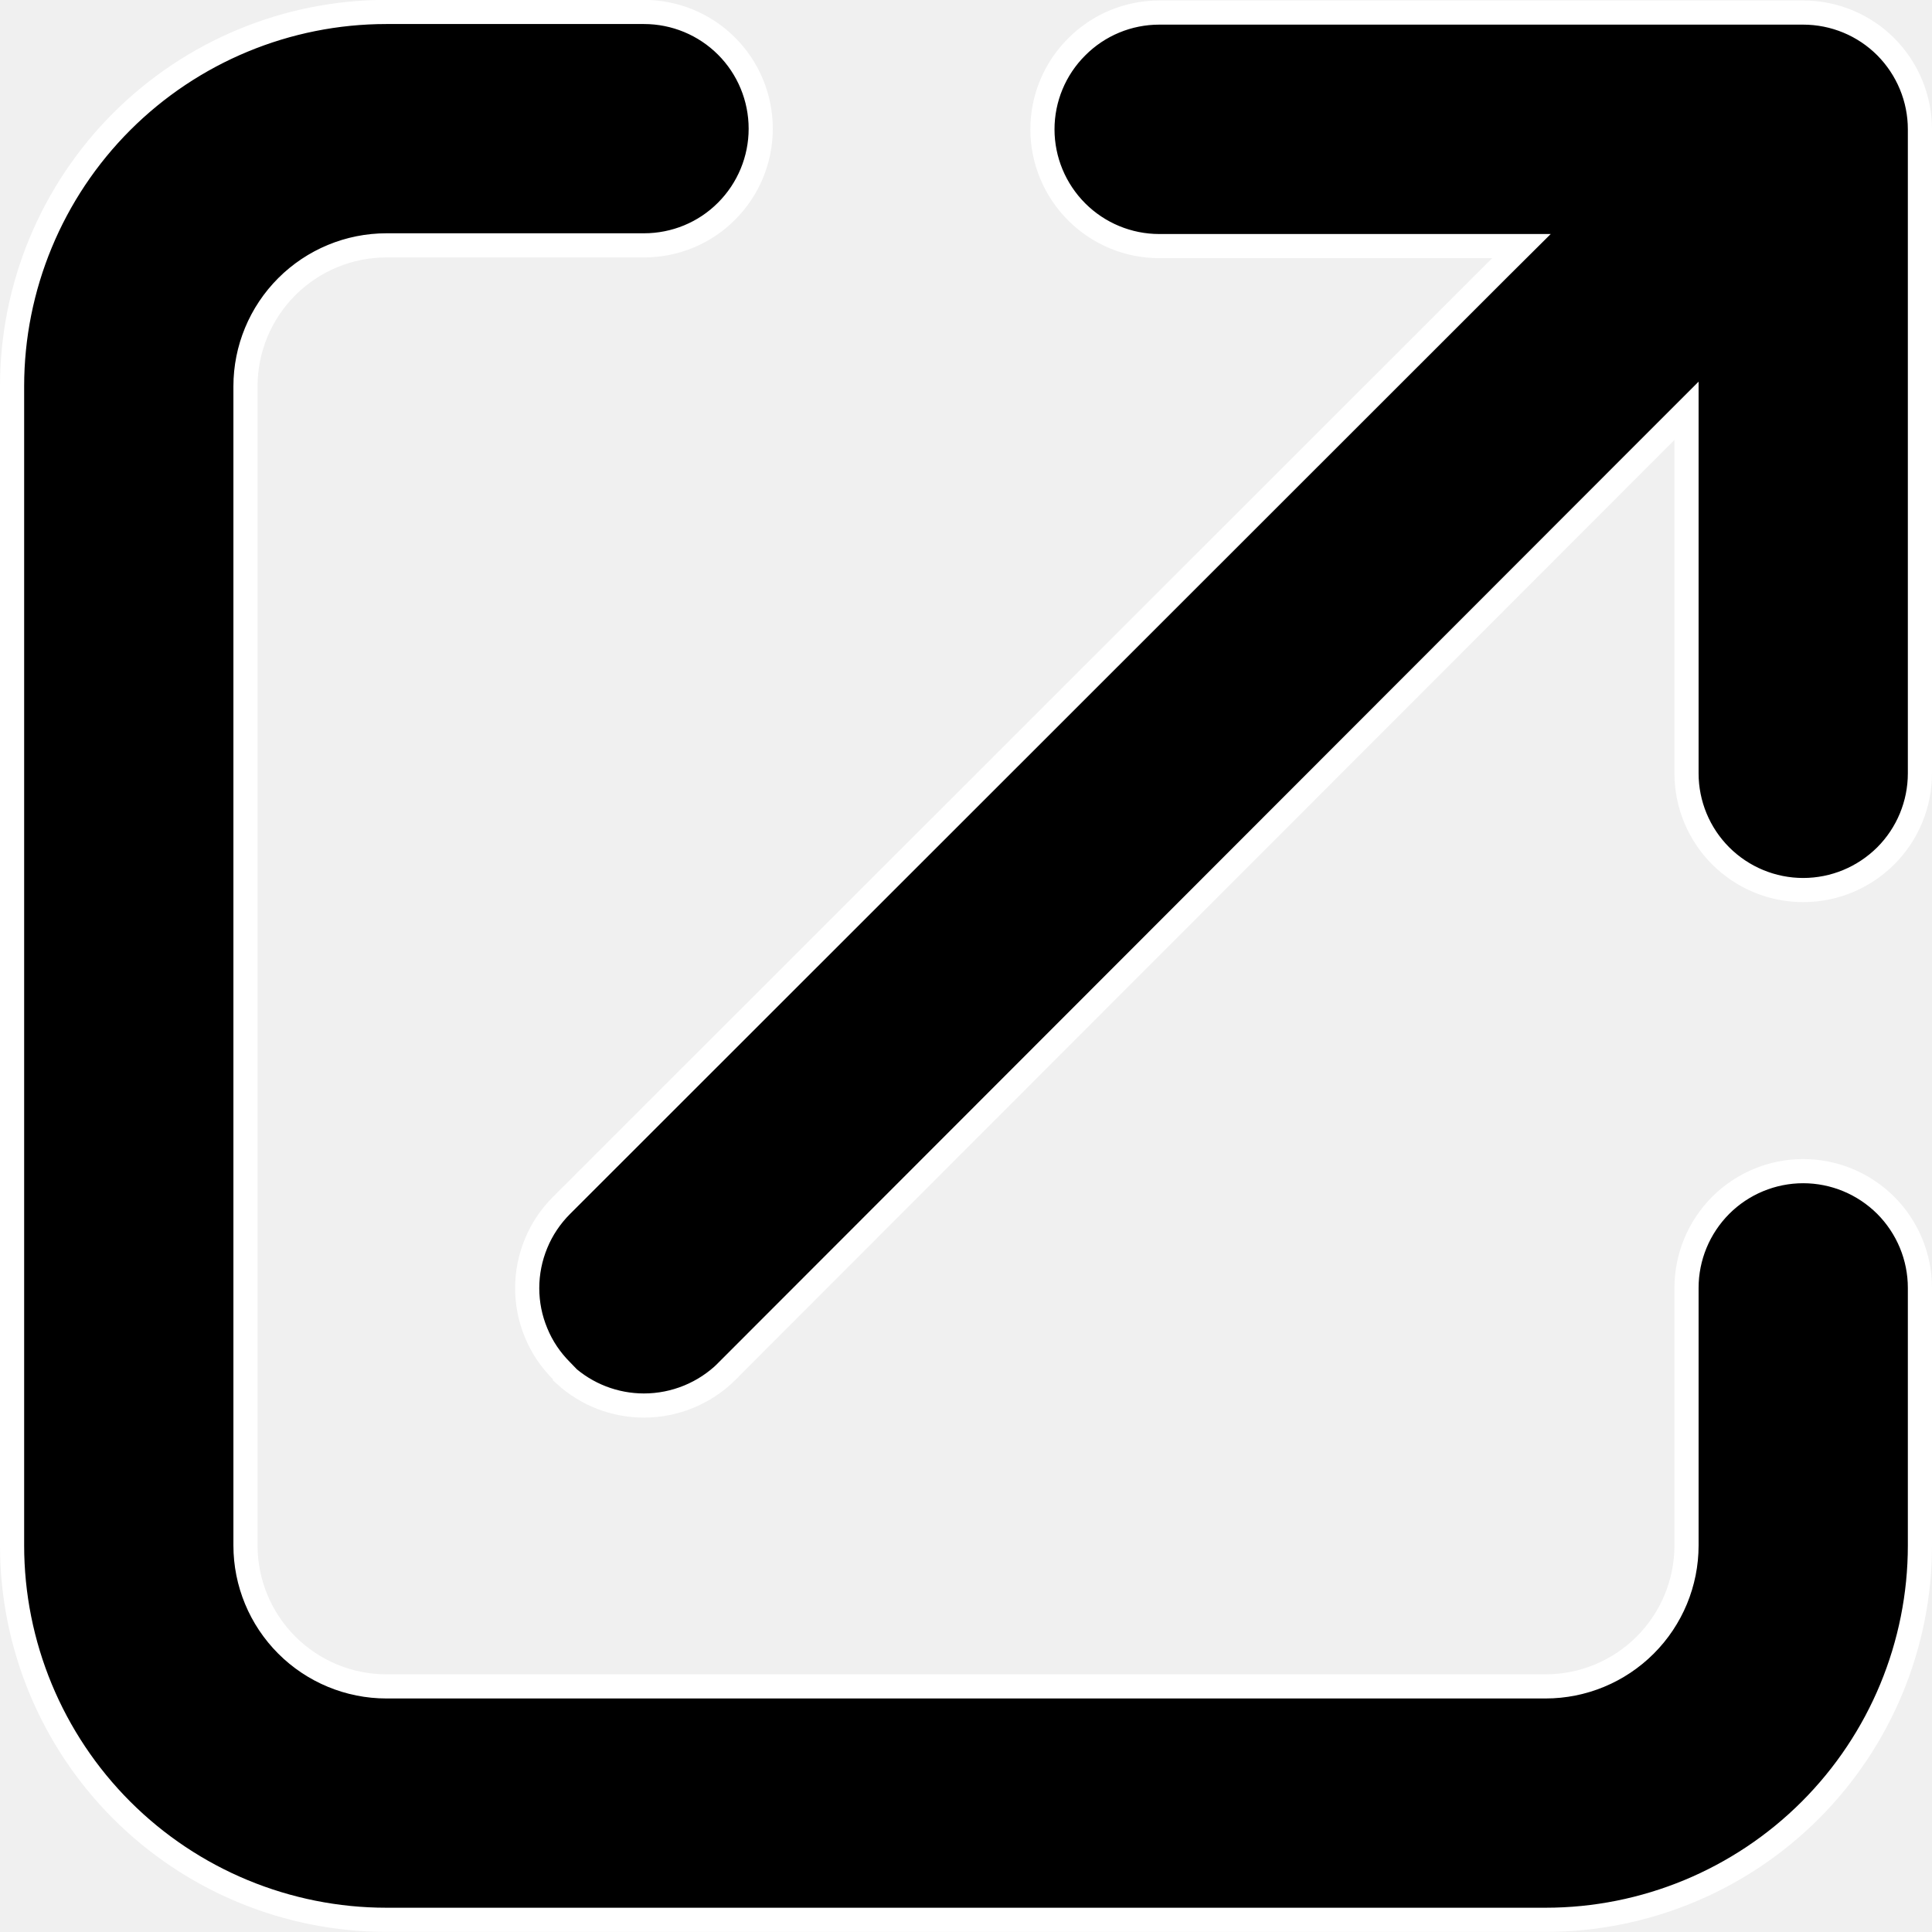
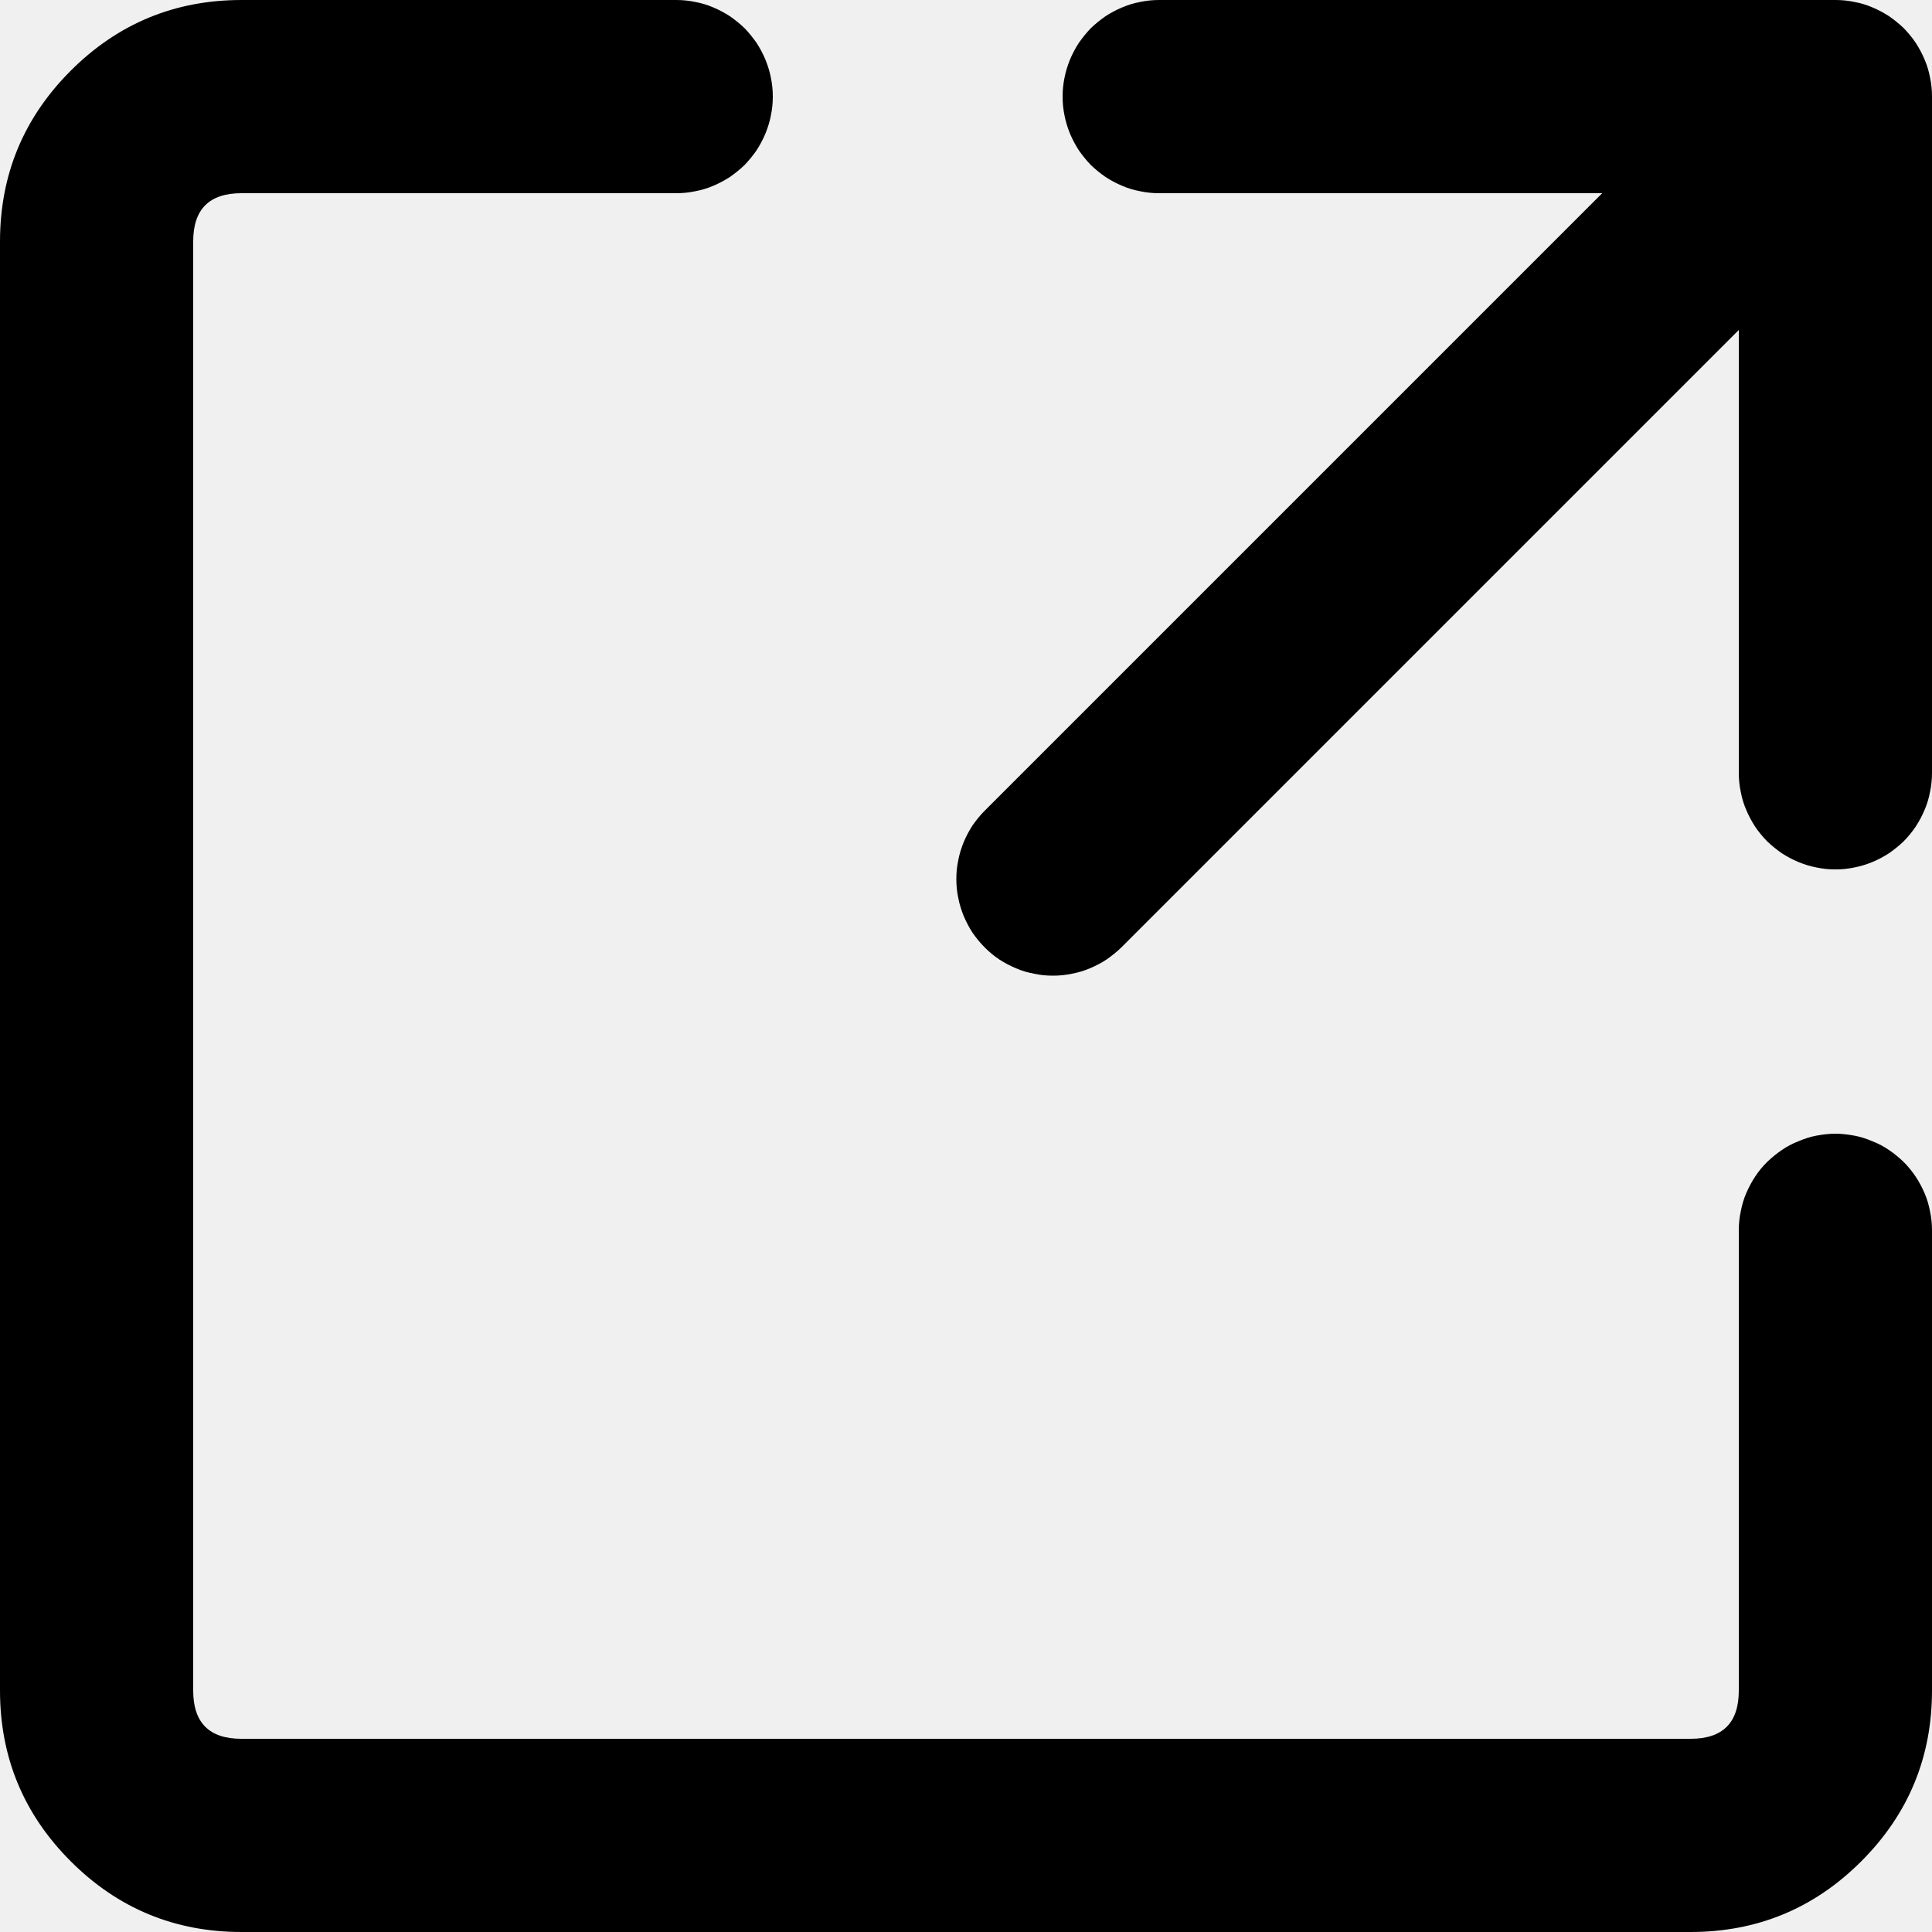
- <svg xmlns="http://www.w3.org/2000/svg" width="16" height="16" viewBox="0 0 16 16" fill="none">
-   <g clip-path="url(#clip0_6960_36685)">
-     <path d="M5.333 11.64C5.091 11.64 4.858 11.55 4.679 11.387V11.382L4.65 11.352C4.56 11.262 4.488 11.156 4.44 11.038C4.391 10.921 4.366 10.795 4.366 10.668C4.366 10.541 4.391 10.415 4.44 10.297C4.488 10.18 4.56 10.073 4.65 9.983L4.65 9.983L12.429 2.208L12.6 2.038H12.358H9.6C9.344 2.038 9.098 1.936 8.917 1.755C8.735 1.573 8.633 1.327 8.633 1.071C8.633 0.815 8.735 0.569 8.917 0.388C9.098 0.206 9.344 0.104 9.6 0.104H14.933C15.19 0.104 15.436 0.206 15.617 0.387C15.798 0.569 15.9 0.815 15.9 1.071V6.404C15.9 6.661 15.798 6.907 15.617 7.088C15.435 7.269 15.19 7.371 14.933 7.371C14.677 7.371 14.431 7.269 14.25 7.088C14.069 6.907 13.967 6.661 13.967 6.404V3.644V3.402L13.796 3.573L6.017 11.359C6.017 11.359 6.017 11.36 6.017 11.36C5.835 11.539 5.589 11.64 5.333 11.64ZM3.2 15.899C2.378 15.899 1.589 15.572 1.008 14.991C0.427 14.41 0.1 13.621 0.1 12.799V3.199C0.1 2.377 0.427 1.588 1.008 1.007C1.589 0.426 2.378 0.099 3.2 0.099H5.333C5.59 0.099 5.836 0.201 6.017 0.382C6.198 0.563 6.3 0.809 6.3 1.066C6.3 1.322 6.198 1.568 6.017 1.749C5.836 1.931 5.59 2.032 5.333 2.032H3.2C2.891 2.032 2.594 2.155 2.375 2.374C2.156 2.593 2.033 2.89 2.033 3.199V12.799C2.033 13.108 2.156 13.405 2.375 13.624C2.594 13.843 2.891 13.966 3.2 13.966H12.8C13.109 13.966 13.406 13.843 13.625 13.624C13.844 13.405 13.967 13.108 13.967 12.799V10.666C13.967 10.409 14.069 10.164 14.25 9.982C14.431 9.801 14.677 9.699 14.933 9.699C15.19 9.699 15.435 9.801 15.617 9.982C15.798 10.164 15.9 10.409 15.9 10.666V12.799C15.9 13.621 15.573 14.41 14.992 14.991C14.411 15.572 13.622 15.899 12.8 15.899H3.2Z" fill="currentColor" stroke="white" stroke-width="0.2" />
-   </g>
-   <defs>
-     <clipPath id="clip0_6960_36685">
-       <rect width="16" height="16" fill="white" />
-     </clipPath>
-   </defs>
+ <svg xmlns="http://www.w3.org/2000/svg" width="10" height="10" viewBox="0 0 10 10" fill="none">
+   <path d="M9 4V0.5H9.5V1H6C5.967 1 5.935 0.997 5.902 0.99C5.87 0.984 5.839 0.975 5.809 0.962C5.778 0.949 5.75 0.934 5.722 0.916C5.695 0.897 5.67 0.877 5.646 0.854C5.623 0.83 5.603 0.805 5.584 0.778C5.566 0.75 5.551 0.722 5.538 0.691C5.526 0.661 5.516 0.63 5.51 0.598C5.503 0.565 5.5 0.533 5.5 0.5C5.5 0.467 5.503 0.435 5.51 0.402C5.516 0.37 5.526 0.339 5.538 0.309C5.551 0.278 5.566 0.25 5.584 0.222C5.603 0.195 5.623 0.17 5.646 0.146C5.67 0.123 5.695 0.103 5.722 0.084C5.75 0.066 5.778 0.051 5.809 0.038C5.839 0.025 5.87 0.016 5.902 0.01C5.935 0.003 5.967 0 6 0H9.5C9.533 0 9.565 0.003 9.598 0.01C9.63 0.016 9.661 0.025 9.691 0.038C9.722 0.051 9.75 0.066 9.778 0.084C9.805 0.103 9.83 0.123 9.854 0.146C9.877 0.17 9.898 0.195 9.916 0.222C9.934 0.25 9.949 0.278 9.962 0.309C9.975 0.339 9.984 0.37 9.99 0.402C9.997 0.435 10 0.467 10 0.5V4C10 4.033 9.997 4.065 9.99 4.098C9.984 4.13 9.975 4.161 9.962 4.191C9.949 4.222 9.934 4.25 9.916 4.278C9.898 4.305 9.877 4.33 9.854 4.354C9.83 4.377 9.805 4.397 9.778 4.416C9.75 4.434 9.722 4.449 9.691 4.462C9.661 4.474 9.63 4.484 9.598 4.49C9.565 4.497 9.533 4.5 9.5 4.5C9.467 4.5 9.435 4.497 9.402 4.49C9.37 4.484 9.339 4.474 9.309 4.462C9.278 4.449 9.25 4.434 9.222 4.416C9.195 4.397 9.17 4.377 9.146 4.354C9.123 4.33 9.102 4.305 9.084 4.278C9.066 4.25 9.051 4.222 9.038 4.191C9.025 4.161 9.016 4.13 9.01 4.098C9.003 4.065 9 4.033 9 4ZM10 4C10 4.033 9.997 4.065 9.99 4.098C9.984 4.13 9.975 4.161 9.962 4.191C9.949 4.222 9.934 4.25 9.916 4.278C9.898 4.305 9.877 4.33 9.854 4.354C9.83 4.377 9.805 4.397 9.778 4.416C9.75 4.434 9.722 4.449 9.691 4.462C9.661 4.474 9.63 4.484 9.598 4.49C9.565 4.497 9.533 4.5 9.5 4.5C9.467 4.5 9.435 4.497 9.402 4.49C9.37 4.484 9.339 4.474 9.309 4.462C9.278 4.449 9.25 4.434 9.222 4.416C9.195 4.397 9.17 4.377 9.146 4.354C9.123 4.33 9.102 4.305 9.084 4.278C9.066 4.25 9.051 4.222 9.038 4.191C9.025 4.161 9.016 4.13 9.01 4.098C9.003 4.065 9 4.033 9 4C9 3.967 9.003 3.935 9.01 3.902C9.016 3.87 9.025 3.839 9.038 3.809C9.051 3.778 9.066 3.75 9.084 3.722C9.102 3.695 9.123 3.67 9.146 3.646C9.17 3.623 9.195 3.603 9.222 3.584C9.25 3.566 9.278 3.551 9.309 3.538C9.339 3.526 9.37 3.516 9.402 3.51C9.435 3.503 9.467 3.5 9.5 3.5C9.533 3.5 9.565 3.503 9.598 3.51C9.63 3.516 9.661 3.526 9.691 3.538C9.722 3.551 9.75 3.566 9.778 3.584C9.805 3.603 9.83 3.623 9.854 3.646C9.877 3.67 9.898 3.695 9.916 3.722C9.934 3.75 9.949 3.778 9.962 3.809C9.975 3.839 9.984 3.87 9.99 3.902C9.997 3.935 10 3.967 10 4ZM6.5 0.5C6.5 0.533 6.497 0.565 6.49 0.598C6.484 0.63 6.474 0.661 6.462 0.691C6.449 0.722 6.434 0.75 6.416 0.778C6.397 0.805 6.377 0.83 6.354 0.854C6.33 0.877 6.305 0.897 6.278 0.916C6.25 0.934 6.222 0.949 6.191 0.962C6.161 0.975 6.13 0.984 6.098 0.99C6.065 0.997 6.033 1 6 1C5.967 1 5.935 0.997 5.902 0.99C5.87 0.984 5.839 0.975 5.809 0.962C5.778 0.949 5.75 0.934 5.722 0.916C5.695 0.897 5.67 0.877 5.646 0.854C5.623 0.83 5.603 0.805 5.584 0.778C5.566 0.75 5.551 0.722 5.538 0.691C5.526 0.661 5.516 0.63 5.51 0.598C5.503 0.565 5.5 0.533 5.5 0.5C5.5 0.467 5.503 0.435 5.51 0.402C5.516 0.37 5.526 0.339 5.538 0.309C5.551 0.278 5.566 0.25 5.584 0.222C5.603 0.195 5.623 0.17 5.646 0.146C5.67 0.123 5.695 0.103 5.722 0.084C5.75 0.066 5.778 0.051 5.809 0.038C5.839 0.025 5.87 0.016 5.902 0.01C5.935 0.003 5.967 0 6 0C6.033 0 6.065 0.003 6.098 0.01C6.13 0.016 6.161 0.025 6.191 0.038C6.222 0.051 6.25 0.066 6.278 0.084C6.305 0.103 6.33 0.123 6.354 0.146C6.377 0.17 6.397 0.195 6.416 0.222C6.434 0.25 6.449 0.278 6.462 0.309C6.474 0.339 6.484 0.37 6.49 0.402C6.497 0.435 6.5 0.467 6.5 0.5Z" fill="currentColor" />
+   <path d="M3.5 1H1.25C1.083 1 1 1.083 1 1.25V8.75C1 8.917 1.083 9 1.25 9H8.75C8.917 9 9 8.917 9 8.75V6.368C9 6.336 9.003 6.303 9.01 6.271C9.016 6.239 9.025 6.207 9.038 6.177C9.051 6.147 9.066 6.118 9.084 6.091C9.102 6.063 9.123 6.038 9.146 6.015C9.17 5.992 9.195 5.971 9.222 5.953C9.249 5.934 9.278 5.919 9.309 5.907C9.339 5.894 9.37 5.884 9.402 5.878C9.435 5.872 9.467 5.868 9.5 5.868C9.533 5.868 9.565 5.872 9.598 5.878C9.63 5.884 9.661 5.894 9.691 5.907C9.722 5.919 9.751 5.934 9.778 5.953C9.805 5.971 9.83 5.992 9.854 6.015C9.877 6.038 9.897 6.063 9.916 6.091C9.934 6.118 9.949 6.147 9.962 6.177C9.975 6.207 9.984 6.239 9.99 6.271C9.997 6.303 10 6.336 10 6.368V8.75C10 9.095 9.878 9.39 9.634 9.634C9.39 9.878 9.095 10 8.75 10H1.25C0.905 10 0.61 9.878 0.366 9.634C0.122 9.39 0 9.095 0 8.75V1.25C0 0.905 0.122 0.61 0.366 0.366C0.61 0.122 0.905 0 1.25 0H3.5C3.533 0 3.565 0.003 3.598 0.01C3.63 0.016 3.661 0.025 3.691 0.038C3.722 0.051 3.75 0.066 3.778 0.084C3.805 0.103 3.83 0.123 3.854 0.146C3.877 0.17 3.897 0.195 3.916 0.222C3.934 0.25 3.949 0.278 3.962 0.309C3.974 0.339 3.984 0.37 3.99 0.402C3.997 0.435 4 0.467 4 0.5C4 0.533 3.997 0.565 3.99 0.598C3.984 0.63 3.974 0.661 3.962 0.691C3.949 0.722 3.934 0.75 3.916 0.778C3.897 0.805 3.877 0.83 3.854 0.854C3.83 0.877 3.805 0.897 3.778 0.916C3.75 0.934 3.722 0.949 3.691 0.962C3.661 0.975 3.63 0.984 3.598 0.99C3.565 0.997 3.533 1 3.5 1ZM4 0.5C4 0.533 3.997 0.565 3.99 0.598C3.984 0.63 3.974 0.661 3.962 0.691C3.949 0.722 3.934 0.75 3.916 0.778C3.897 0.805 3.877 0.83 3.854 0.854C3.83 0.877 3.805 0.897 3.778 0.916C3.75 0.934 3.722 0.949 3.691 0.962C3.661 0.975 3.63 0.984 3.598 0.99C3.565 0.997 3.533 1 3.5 1C3.467 1 3.435 0.997 3.402 0.99C3.37 0.984 3.339 0.975 3.309 0.962C3.278 0.949 3.25 0.934 3.222 0.916C3.195 0.897 3.17 0.877 3.146 0.854C3.123 0.83 3.103 0.805 3.084 0.778C3.066 0.75 3.051 0.722 3.038 0.691C3.026 0.661 3.016 0.63 3.01 0.598C3.003 0.565 3 0.533 3 0.5C3 0.467 3.003 0.435 3.01 0.402C3.016 0.37 3.026 0.339 3.038 0.309C3.051 0.278 3.066 0.25 3.084 0.222C3.103 0.195 3.123 0.17 3.146 0.146C3.17 0.123 3.195 0.103 3.222 0.084C3.25 0.066 3.278 0.051 3.309 0.038C3.339 0.025 3.37 0.016 3.402 0.01C3.435 0.003 3.467 0 3.5 0C3.533 0 3.565 0.003 3.598 0.01C3.63 0.016 3.661 0.025 3.691 0.038C3.722 0.051 3.75 0.066 3.778 0.084C3.805 0.103 3.83 0.123 3.854 0.146C3.877 0.17 3.897 0.195 3.916 0.222C3.934 0.25 3.949 0.278 3.962 0.309C3.974 0.339 3.984 0.37 3.99 0.402C3.997 0.435 4 0.467 4 0.5ZM10 6.368C10 6.401 9.997 6.434 9.99 6.466C9.984 6.498 9.975 6.529 9.962 6.56C9.949 6.59 9.934 6.619 9.916 6.646C9.897 6.673 9.877 6.699 9.854 6.722C9.83 6.745 9.805 6.766 9.778 6.784C9.751 6.802 9.722 6.818 9.691 6.83C9.661 6.843 9.63 6.852 9.598 6.859C9.565 6.865 9.533 6.868 9.5 6.868C9.467 6.868 9.435 6.865 9.402 6.859C9.37 6.852 9.339 6.843 9.309 6.83C9.278 6.818 9.249 6.802 9.222 6.784C9.195 6.766 9.17 6.745 9.146 6.722C9.123 6.699 9.102 6.673 9.084 6.646C9.066 6.619 9.051 6.59 9.038 6.56C9.025 6.529 9.016 6.498 9.01 6.466C9.003 6.434 9 6.401 9 6.368C9 6.336 9.003 6.303 9.01 6.271C9.016 6.239 9.025 6.207 9.038 6.177C9.051 6.147 9.066 6.118 9.084 6.091C9.102 6.063 9.123 6.038 9.146 6.015C9.17 5.992 9.195 5.971 9.222 5.953C9.249 5.934 9.278 5.919 9.309 5.907C9.339 5.894 9.37 5.884 9.402 5.878C9.435 5.872 9.467 5.868 9.5 5.868C9.533 5.868 9.565 5.872 9.598 5.878C9.63 5.884 9.661 5.894 9.691 5.907C9.722 5.919 9.751 5.934 9.778 5.953C9.805 5.971 9.83 5.992 9.854 6.015C9.877 6.038 9.897 6.063 9.916 6.091C9.934 6.118 9.949 6.147 9.962 6.177C9.975 6.207 9.984 6.239 9.99 6.271C9.997 6.303 10 6.336 10 6.368Z" fill="currentColor" />
+   <path d="M9.629 1.079L5.804 4.904C5.78 4.927 5.755 4.947 5.728 4.966C5.701 4.984 5.672 4.999 5.641 5.012C5.611 5.025 5.58 5.034 5.548 5.04C5.515 5.047 5.483 5.05 5.45 5.05C5.417 5.05 5.385 5.047 5.353 5.04C5.32 5.034 5.289 5.025 5.259 5.012C5.228 4.999 5.2 4.984 5.172 4.966C5.145 4.948 5.12 4.927 5.097 4.904C5.073 4.88 5.053 4.855 5.034 4.828C5.016 4.8 5.001 4.772 4.988 4.741C4.976 4.711 4.966 4.68 4.96 4.648C4.953 4.615 4.95 4.583 4.95 4.55C4.95 4.517 4.953 4.485 4.96 4.452C4.966 4.42 4.976 4.389 4.988 4.359C5.001 4.328 5.016 4.3 5.034 4.272C5.053 4.245 5.073 4.22 5.097 4.196L8.922 0.371C8.945 0.348 8.97 0.328 8.997 0.309C9.025 0.291 9.053 0.276 9.084 0.263C9.114 0.251 9.145 0.241 9.178 0.235C9.21 0.228 9.242 0.225 9.275 0.225C9.308 0.225 9.34 0.228 9.373 0.235C9.405 0.241 9.436 0.251 9.466 0.263C9.497 0.276 9.526 0.291 9.553 0.309C9.58 0.328 9.605 0.348 9.629 0.371C9.652 0.395 9.673 0.42 9.691 0.447C9.709 0.475 9.724 0.503 9.737 0.534C9.75 0.564 9.759 0.595 9.765 0.627C9.772 0.66 9.775 0.692 9.775 0.725C9.775 0.758 9.772 0.79 9.765 0.823C9.759 0.855 9.75 0.886 9.737 0.916C9.724 0.947 9.709 0.975 9.691 1.003C9.673 1.03 9.652 1.055 9.629 1.079ZM9.775 0.725C9.775 0.758 9.772 0.79 9.765 0.823C9.759 0.855 9.75 0.886 9.737 0.916C9.724 0.947 9.709 0.975 9.691 1.003C9.673 1.03 9.652 1.055 9.629 1.079C9.605 1.102 9.58 1.123 9.553 1.141C9.526 1.159 9.497 1.174 9.466 1.187C9.436 1.2 9.405 1.209 9.373 1.215C9.34 1.222 9.308 1.225 9.275 1.225C9.242 1.225 9.21 1.222 9.178 1.215C9.145 1.209 9.114 1.2 9.084 1.187C9.053 1.174 9.025 1.159 8.997 1.141C8.97 1.123 8.945 1.102 8.922 1.079C8.898 1.055 8.878 1.03 8.859 1.003C8.841 0.975 8.826 0.947 8.813 0.916C8.801 0.886 8.791 0.855 8.785 0.823C8.778 0.79 8.775 0.758 8.775 0.725C8.775 0.692 8.778 0.66 8.785 0.627C8.791 0.595 8.801 0.564 8.813 0.534C8.826 0.503 8.841 0.475 8.859 0.447C8.878 0.42 8.898 0.395 8.922 0.371C8.945 0.348 8.97 0.328 8.997 0.309C9.025 0.291 9.053 0.276 9.084 0.263C9.114 0.251 9.145 0.241 9.178 0.235C9.21 0.228 9.242 0.225 9.275 0.225C9.308 0.225 9.34 0.228 9.373 0.235C9.405 0.241 9.436 0.251 9.466 0.263C9.497 0.276 9.526 0.291 9.553 0.309C9.58 0.328 9.605 0.348 9.629 0.371C9.652 0.395 9.673 0.42 9.691 0.447C9.709 0.475 9.724 0.503 9.737 0.534C9.75 0.564 9.759 0.595 9.765 0.627C9.772 0.66 9.775 0.692 9.775 0.725ZM5.95 4.55C5.95 4.583 5.947 4.615 5.94 4.648C5.934 4.68 5.925 4.711 5.912 4.741C5.899 4.772 5.884 4.8 5.866 4.828C5.848 4.855 5.827 4.88 5.804 4.904C5.78 4.927 5.755 4.947 5.728 4.966C5.701 4.984 5.672 4.999 5.641 5.012C5.611 5.025 5.58 5.034 5.548 5.04C5.515 5.047 5.483 5.05 5.45 5.05C5.417 5.05 5.385 5.047 5.353 5.04C5.32 5.034 5.289 5.025 5.259 5.012C5.228 4.999 5.2 4.984 5.172 4.966C5.145 4.947 5.12 4.927 5.097 4.904C5.073 4.88 5.053 4.855 5.034 4.828C5.016 4.8 5.001 4.772 4.988 4.741C4.976 4.711 4.966 4.68 4.96 4.648C4.953 4.615 4.95 4.583 4.95 4.55C4.95 4.517 4.953 4.485 4.96 4.452C4.966 4.42 4.976 4.389 4.988 4.359C5.001 4.328 5.016 4.3 5.034 4.272C5.053 4.245 5.073 4.22 5.097 4.196C5.12 4.173 5.145 4.153 5.172 4.134C5.2 4.116 5.228 4.101 5.259 4.088C5.289 4.075 5.32 4.066 5.353 4.06C5.385 4.053 5.417 4.05 5.45 4.05C5.483 4.05 5.515 4.053 5.548 4.06C5.58 4.066 5.611 4.075 5.641 4.088C5.672 4.101 5.701 4.116 5.728 4.134C5.755 4.153 5.78 4.173 5.804 4.196C5.827 4.22 5.848 4.245 5.866 4.272C5.884 4.3 5.899 4.328 5.912 4.359C5.925 4.389 5.934 4.42 5.94 4.452C5.947 4.485 5.95 4.517 5.95 4.55Z" fill="currentColor" />
</svg>
